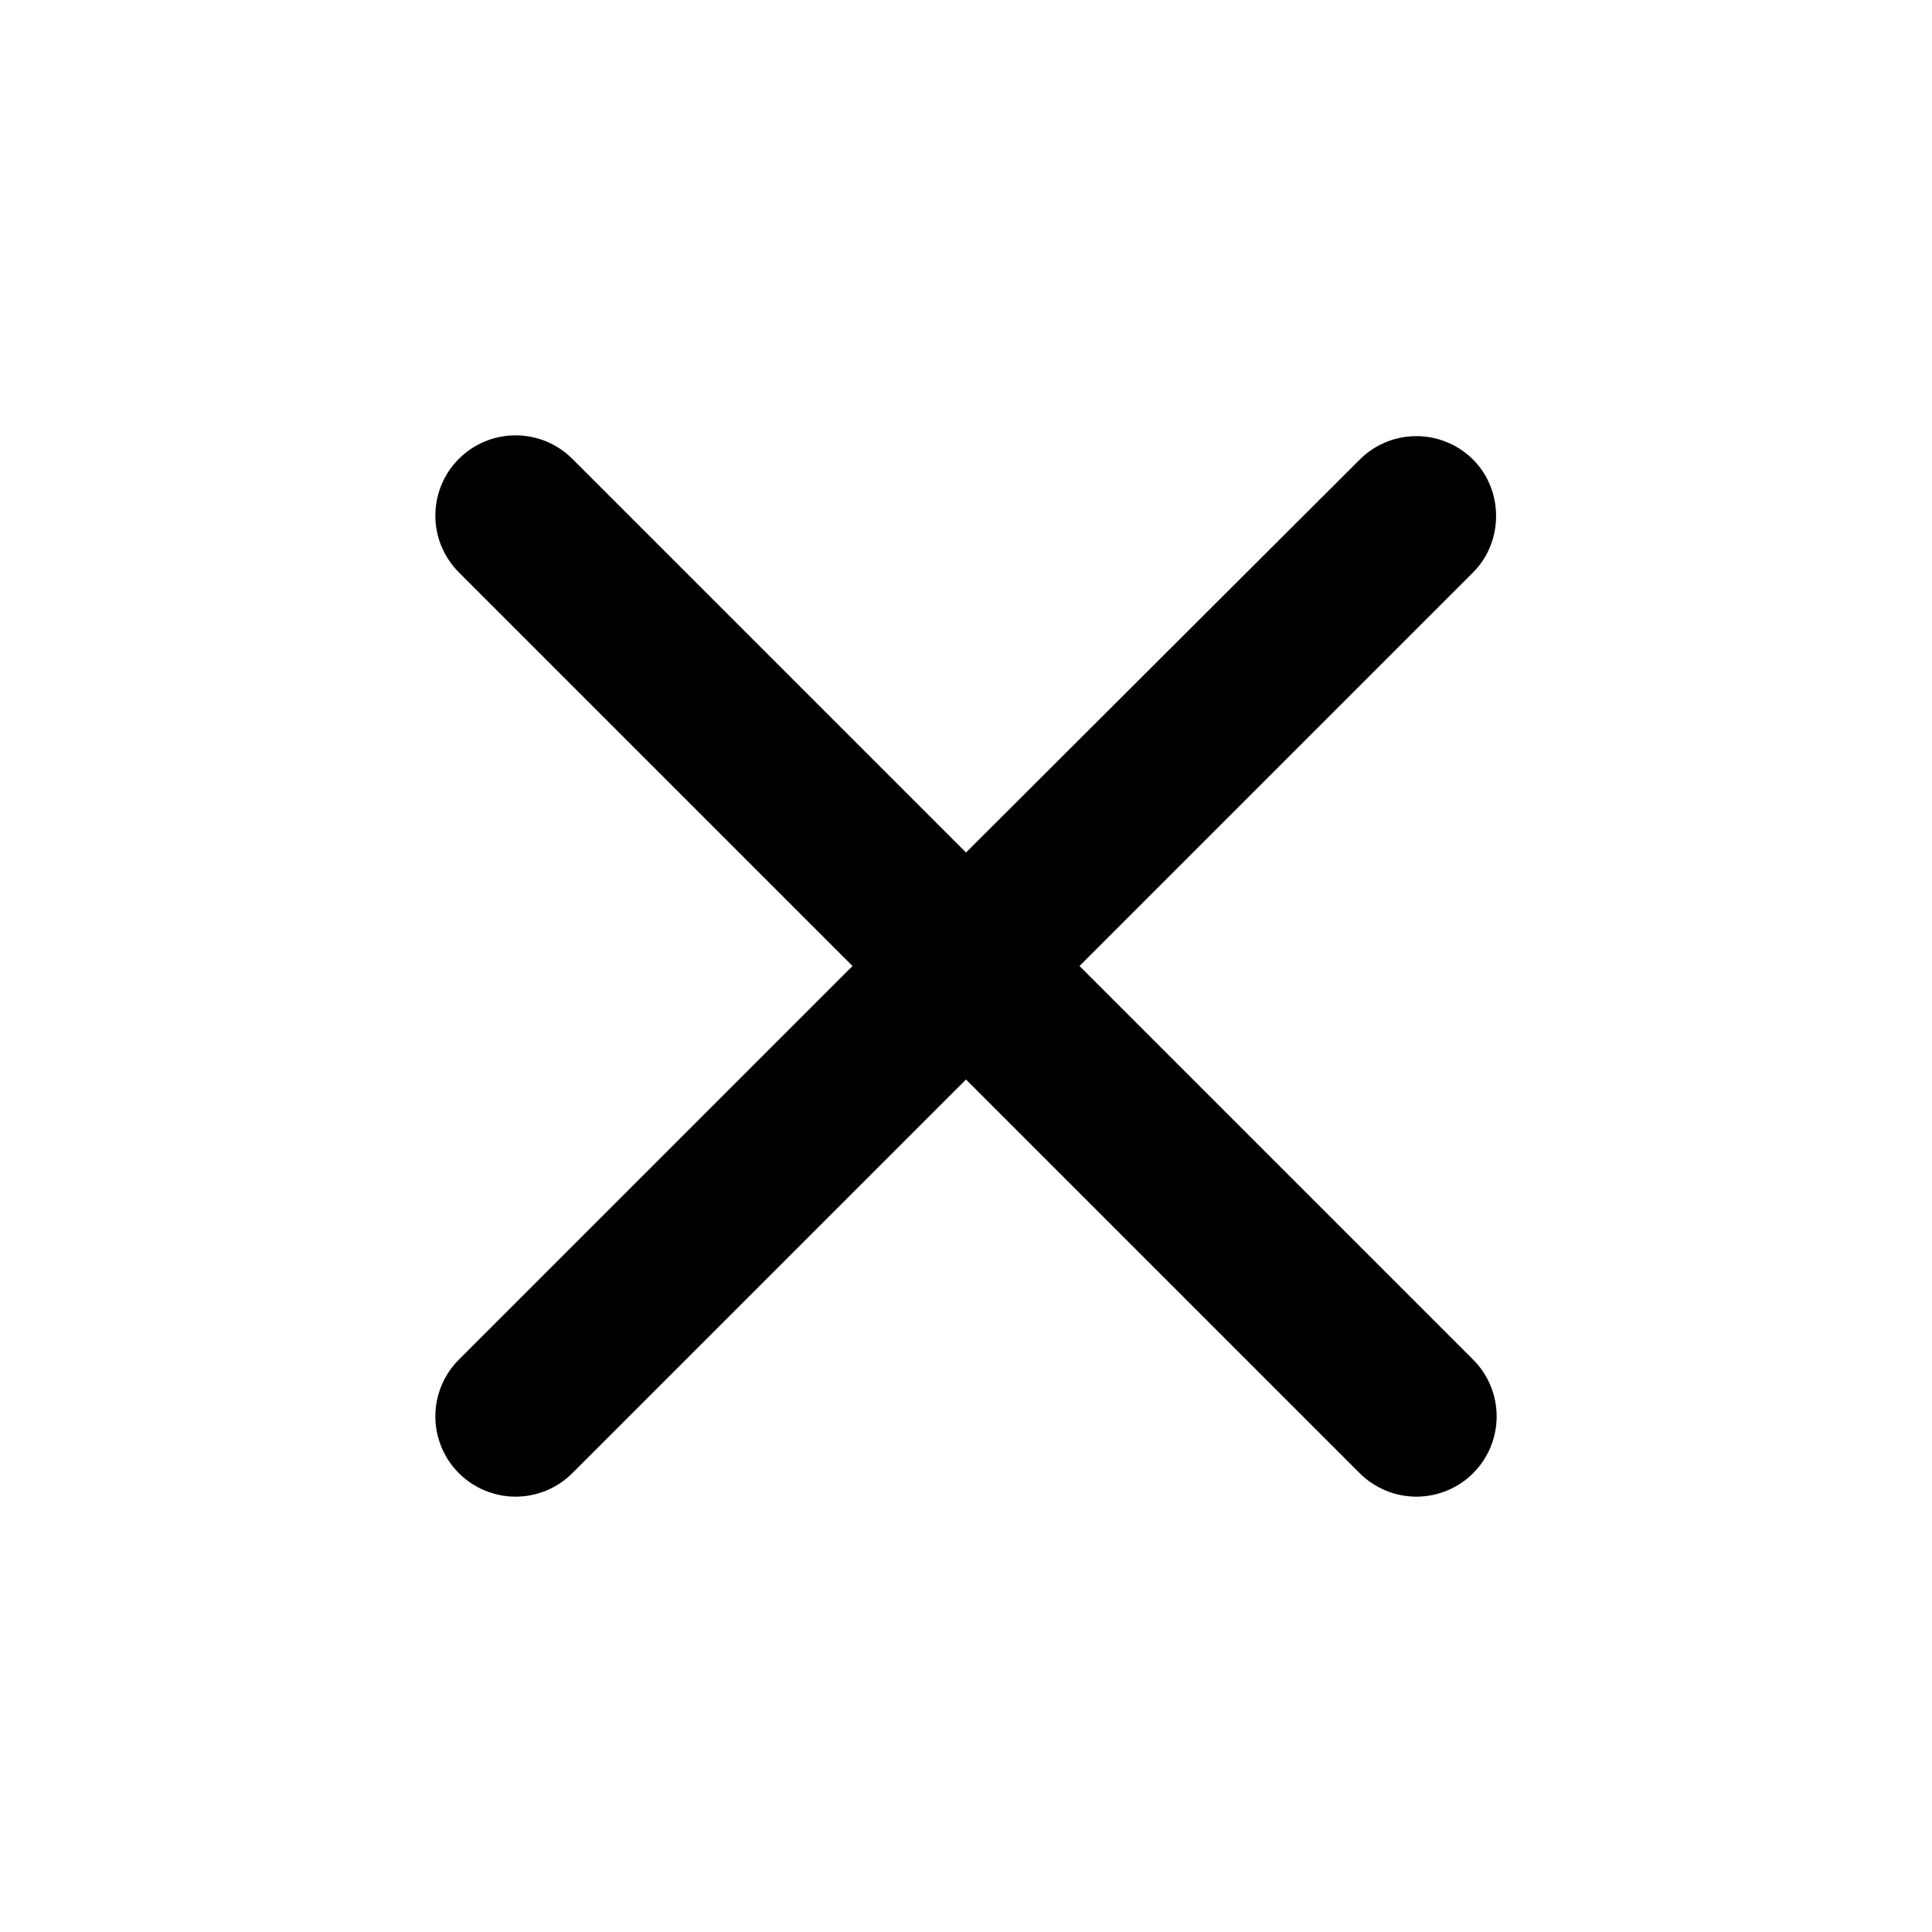
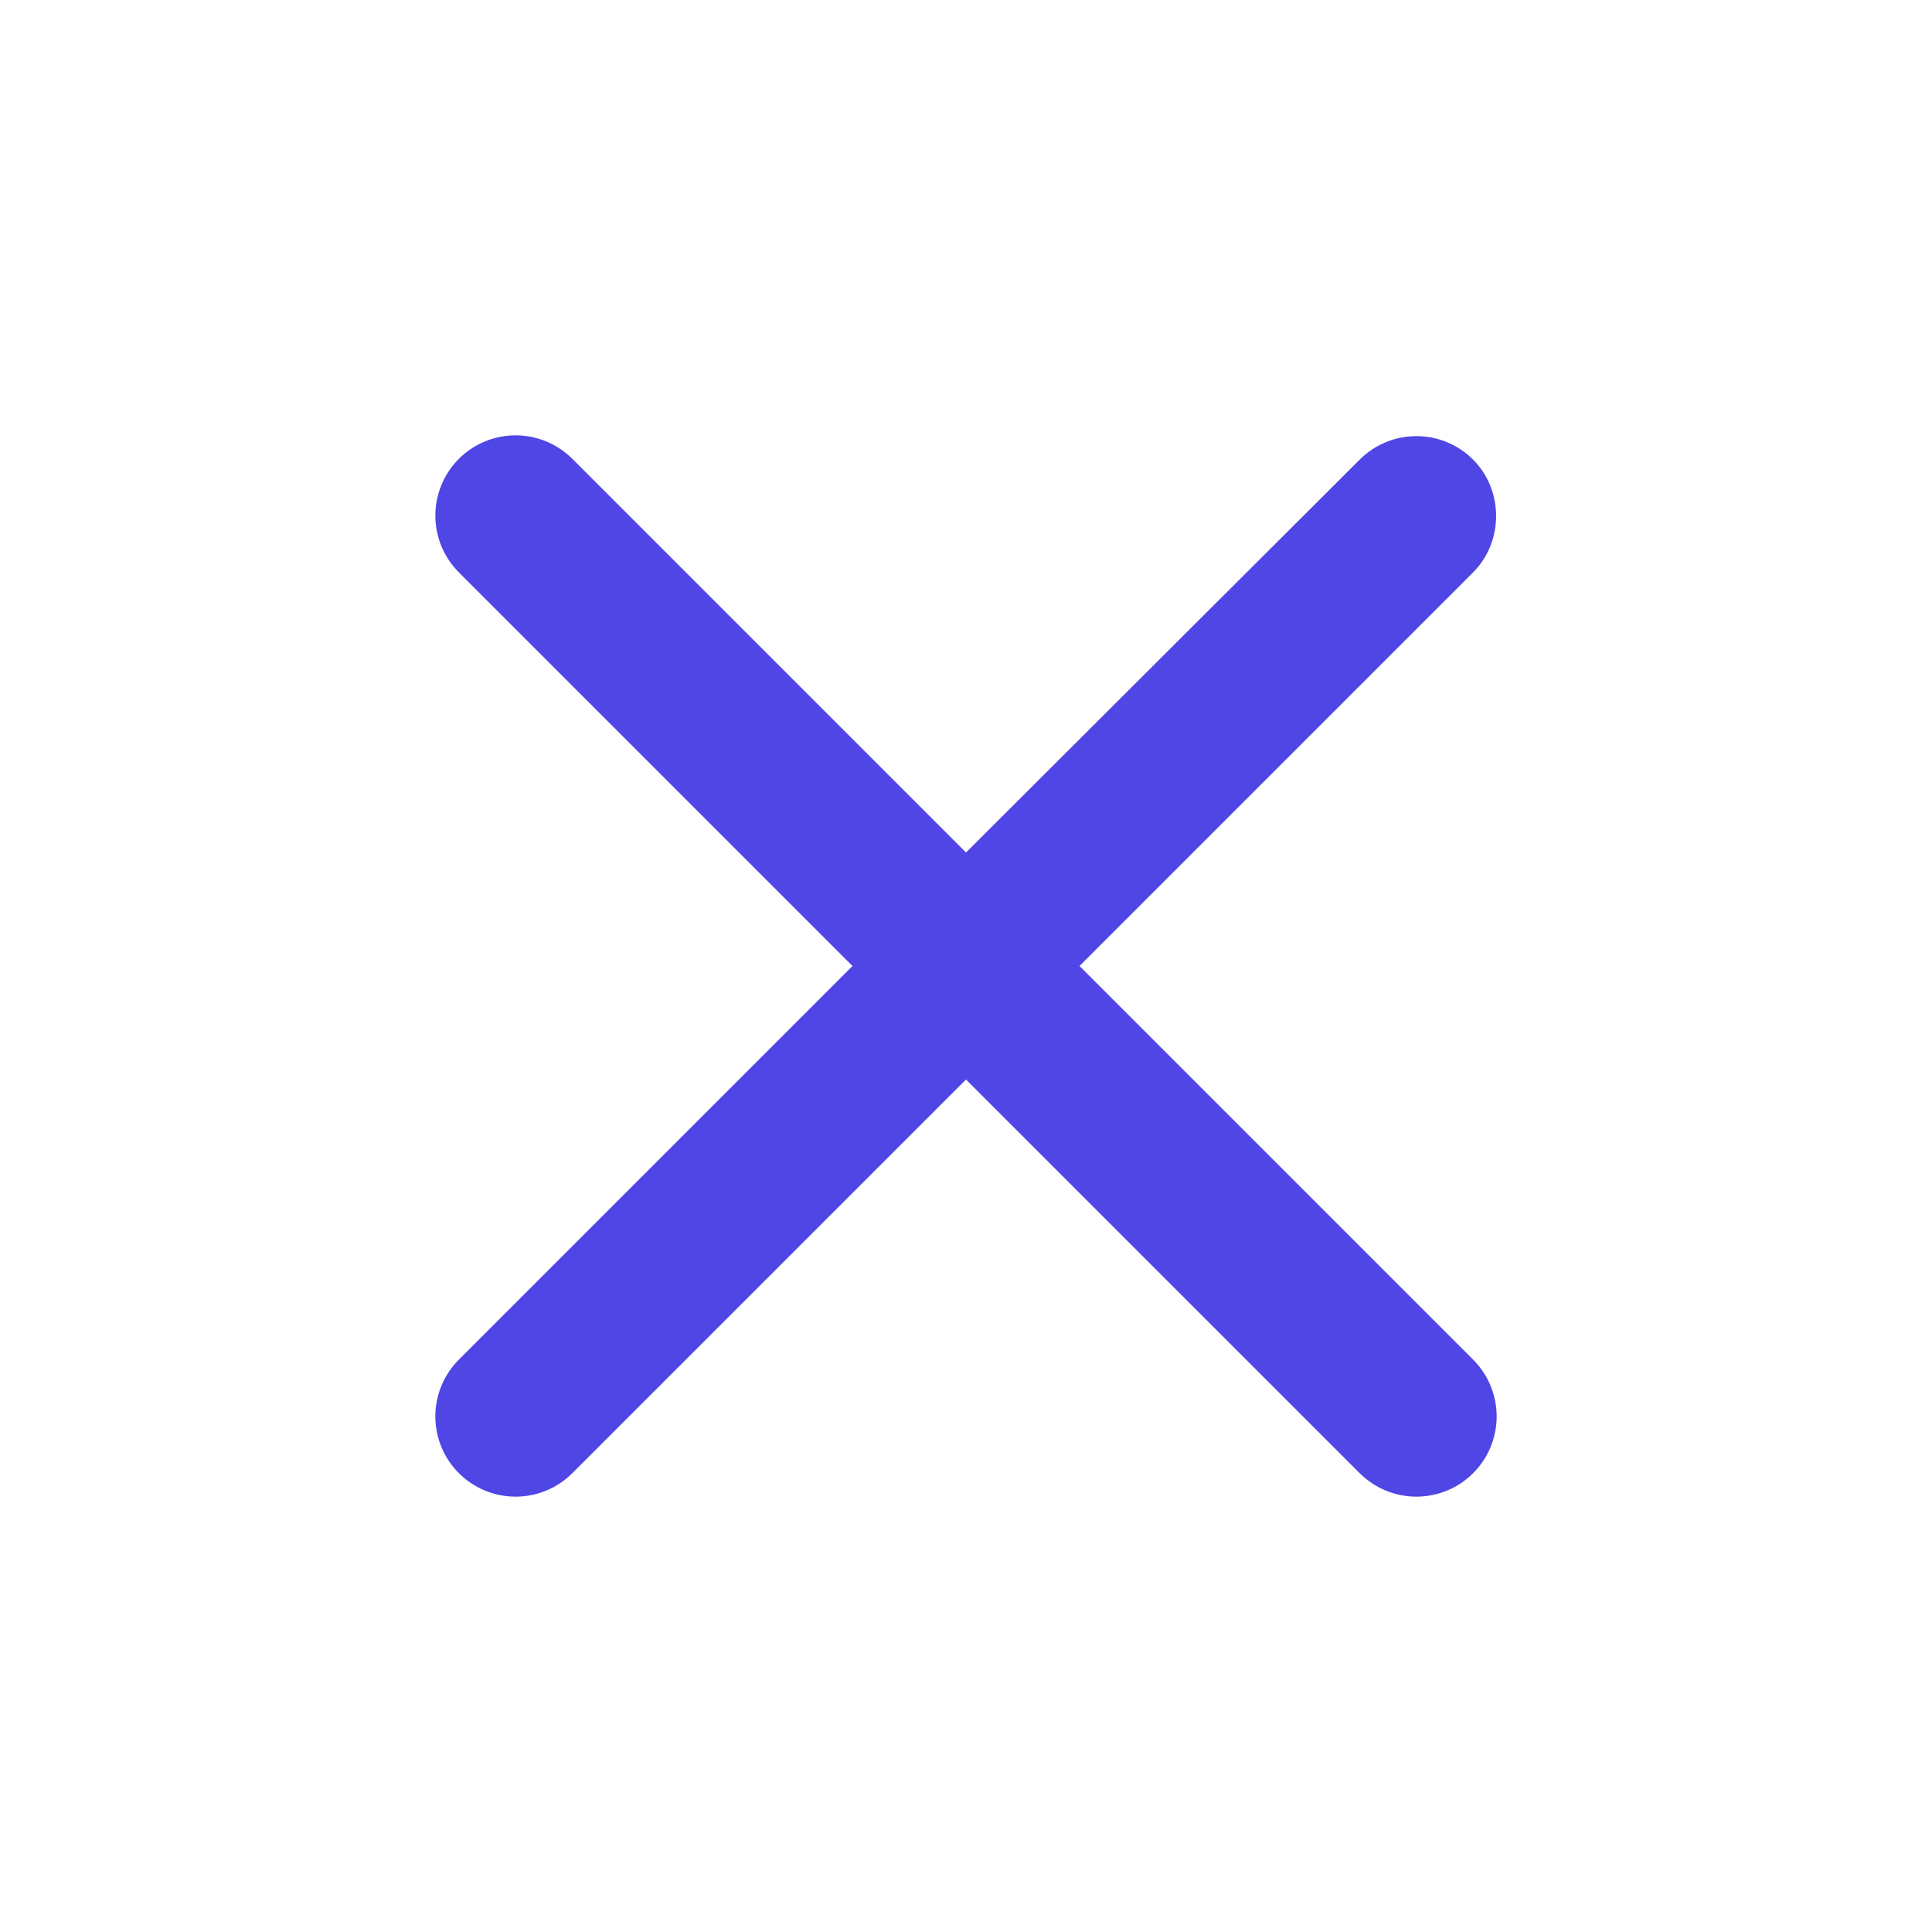
<svg xmlns="http://www.w3.org/2000/svg" width="24" height="24" viewBox="0 0 24 24" fill="none">
-   <path d="M18.3 5.71C18.207 5.617 18.098 5.544 17.977 5.494C17.856 5.443 17.726 5.418 17.595 5.418C17.464 5.418 17.334 5.443 17.213 5.494C17.092 5.544 16.983 5.617 16.89 5.71L12 10.59L7.11 5.7C7.017 5.607 6.907 5.534 6.787 5.484C6.666 5.434 6.536 5.408 6.405 5.408C6.274 5.408 6.144 5.434 6.023 5.484C5.902 5.534 5.793 5.607 5.7 5.7C5.607 5.793 5.534 5.902 5.484 6.023C5.434 6.144 5.408 6.274 5.408 6.405C5.408 6.536 5.434 6.666 5.484 6.787C5.534 6.907 5.607 7.017 5.7 7.11L10.59 12L5.7 16.89C5.607 16.983 5.534 17.093 5.484 17.213C5.434 17.334 5.408 17.464 5.408 17.595C5.408 17.726 5.434 17.856 5.484 17.977C5.534 18.098 5.607 18.207 5.7 18.3C5.793 18.393 5.902 18.466 6.023 18.516C6.144 18.566 6.274 18.592 6.405 18.592C6.536 18.592 6.666 18.566 6.787 18.516C6.907 18.466 7.017 18.393 7.11 18.3L12 13.41L16.89 18.3C16.983 18.393 17.093 18.466 17.213 18.516C17.334 18.566 17.464 18.592 17.595 18.592C17.726 18.592 17.856 18.566 17.977 18.516C18.098 18.466 18.207 18.393 18.3 18.3C18.393 18.207 18.466 18.098 18.516 17.977C18.566 17.856 18.592 17.726 18.592 17.595C18.592 17.464 18.566 17.334 18.516 17.213C18.466 17.093 18.393 16.983 18.3 16.89L13.41 12L18.3 7.11C18.68 6.73 18.68 6.09 18.3 5.71Z" fill="black" />
+   <path d="M18.3 5.71C18.207 5.617 18.098 5.544 17.977 5.494C17.856 5.443 17.726 5.418 17.595 5.418C17.464 5.418 17.334 5.443 17.213 5.494C17.092 5.544 16.983 5.617 16.89 5.71L12 10.59L7.11 5.7C7.017 5.607 6.907 5.534 6.787 5.484C6.666 5.434 6.536 5.408 6.405 5.408C6.274 5.408 6.144 5.434 6.023 5.484C5.902 5.534 5.793 5.607 5.7 5.7C5.607 5.793 5.534 5.902 5.484 6.023C5.434 6.144 5.408 6.274 5.408 6.405C5.408 6.536 5.434 6.666 5.484 6.787C5.534 6.907 5.607 7.017 5.7 7.11L10.59 12L5.7 16.89C5.607 16.983 5.534 17.093 5.484 17.213C5.434 17.334 5.408 17.464 5.408 17.595C5.408 17.726 5.434 17.856 5.484 17.977C5.534 18.098 5.607 18.207 5.7 18.3C5.793 18.393 5.902 18.466 6.023 18.516C6.144 18.566 6.274 18.592 6.405 18.592C6.536 18.592 6.666 18.566 6.787 18.516C6.907 18.466 7.017 18.393 7.11 18.3L12 13.41L16.89 18.3C16.983 18.393 17.093 18.466 17.213 18.516C17.334 18.566 17.464 18.592 17.595 18.592C17.726 18.592 17.856 18.566 17.977 18.516C18.098 18.466 18.207 18.393 18.3 18.3C18.393 18.207 18.466 18.098 18.516 17.977C18.566 17.856 18.592 17.726 18.592 17.595C18.592 17.464 18.566 17.334 18.516 17.213C18.466 17.093 18.393 16.983 18.3 16.89L13.41 12L18.3 7.11C18.68 6.73 18.68 6.09 18.3 5.71Z" fill="#4F46E5" />
</svg>
